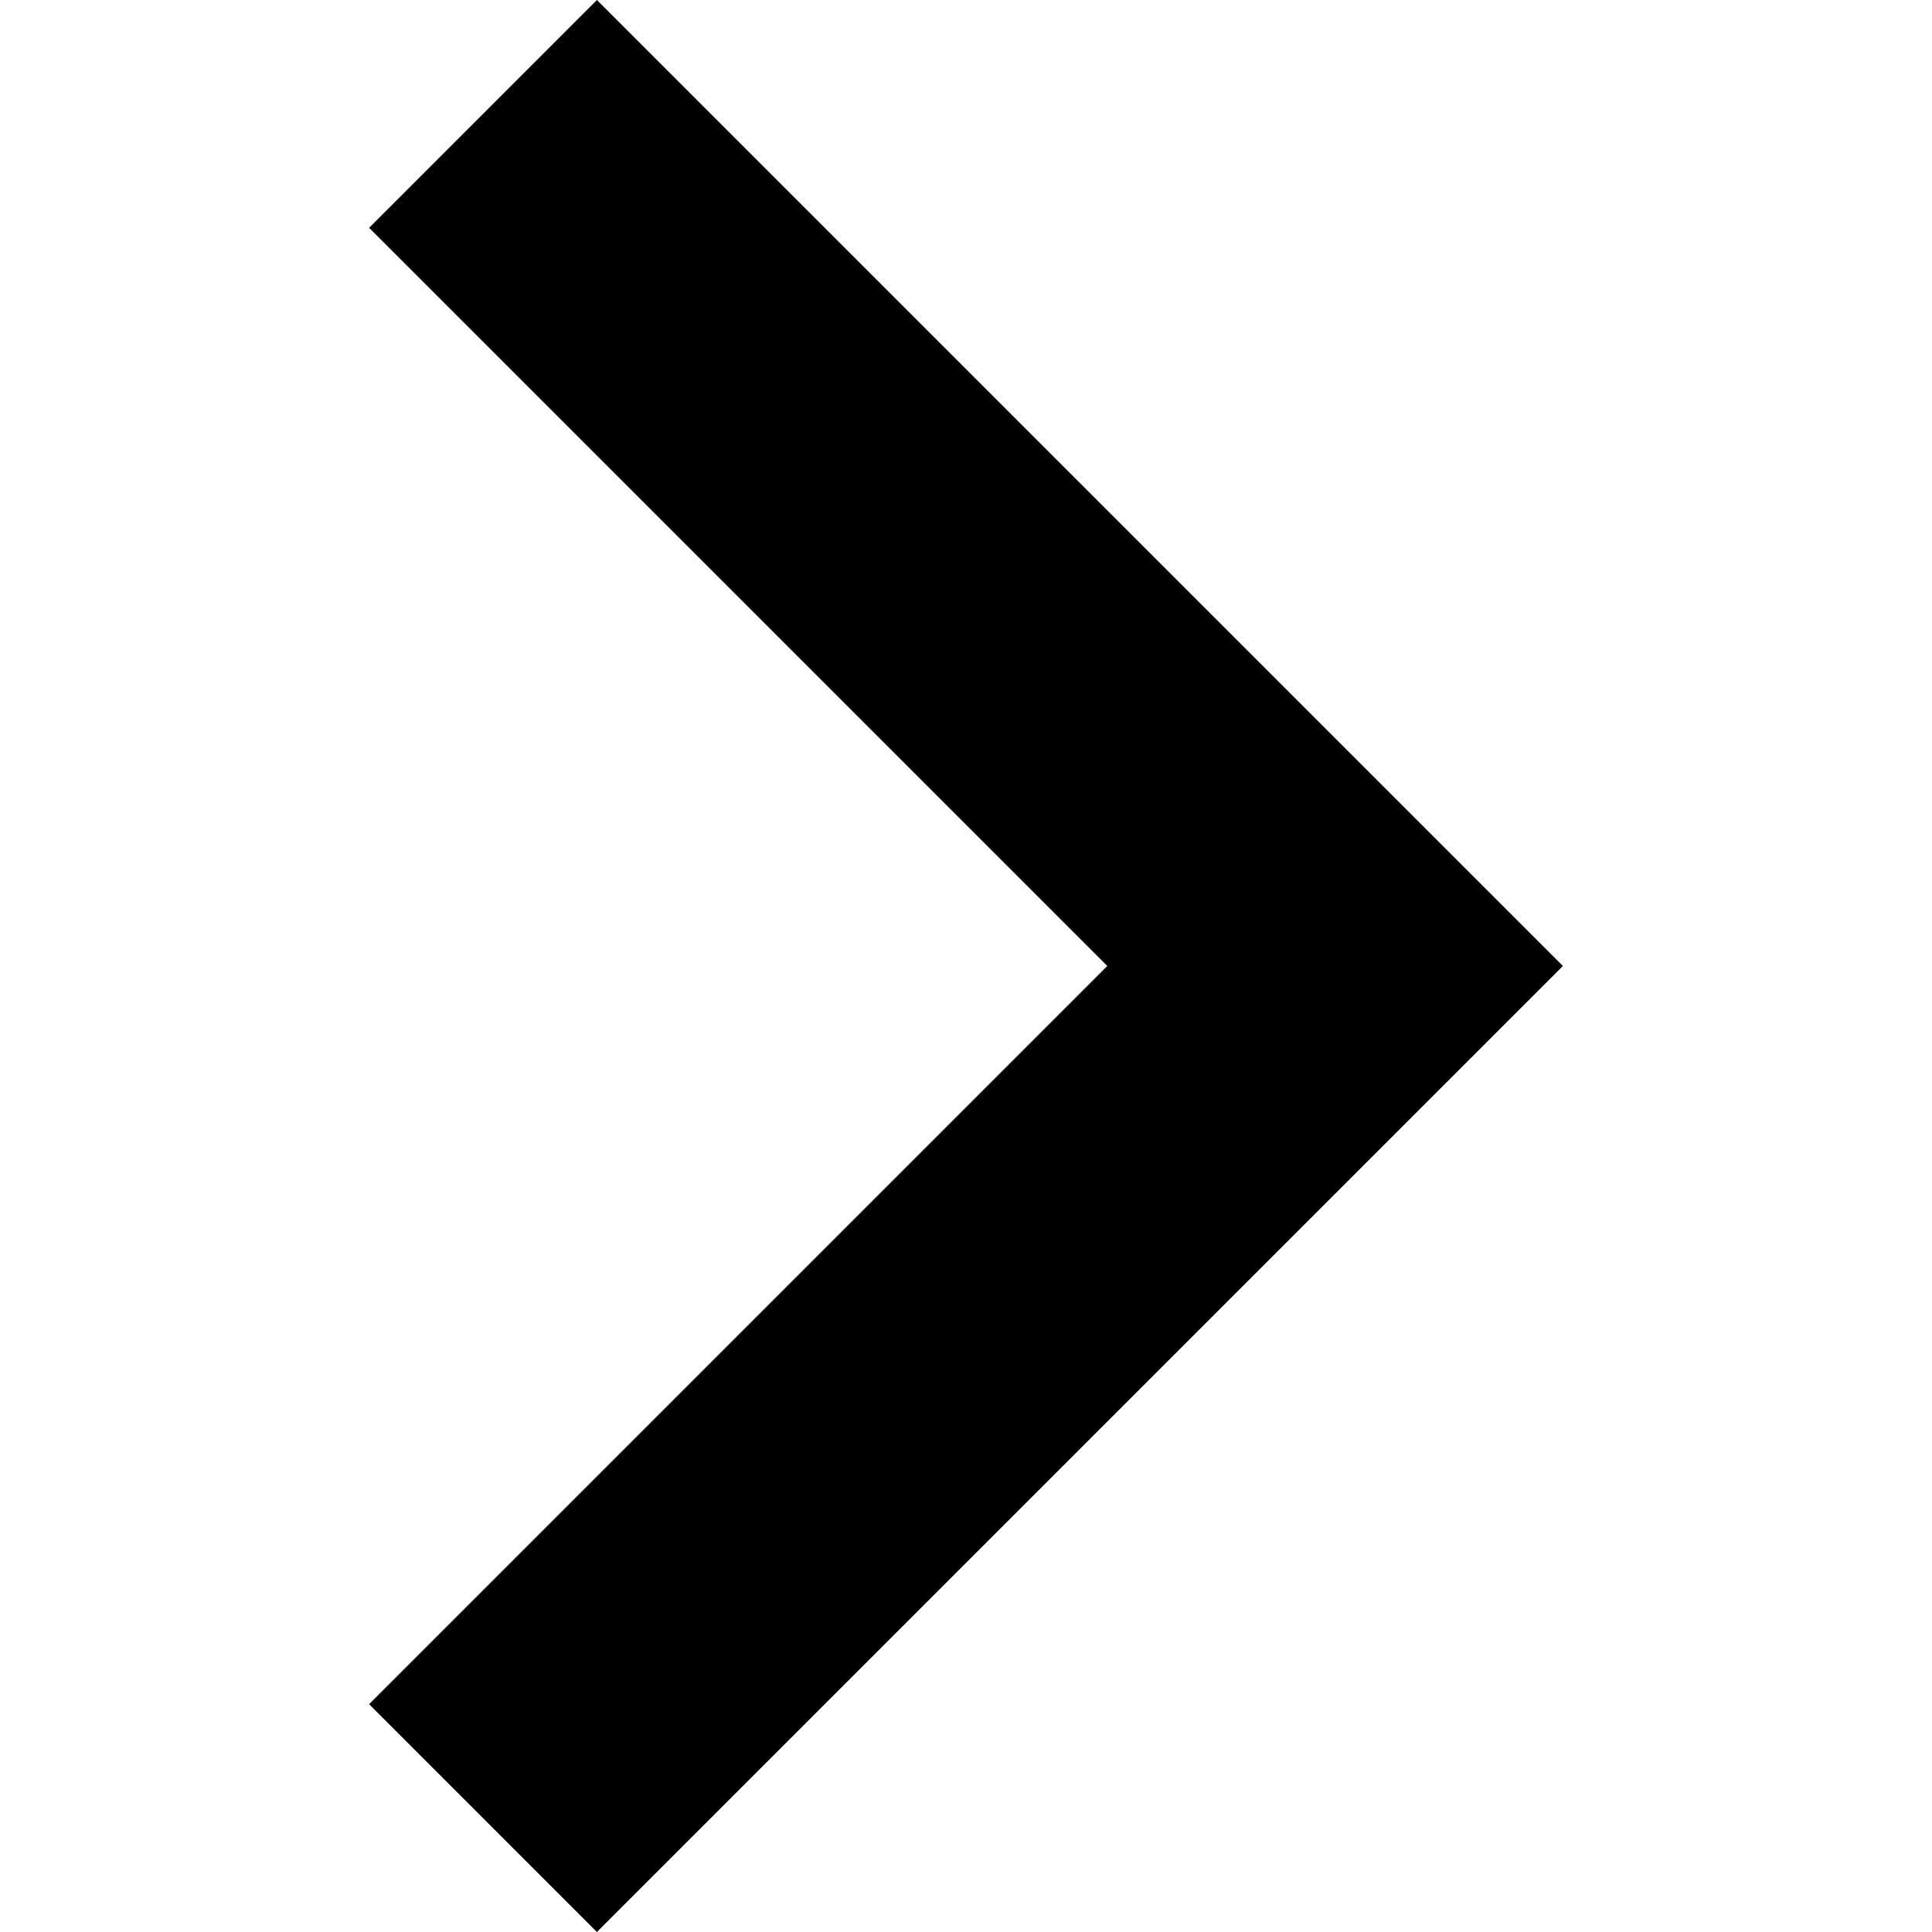
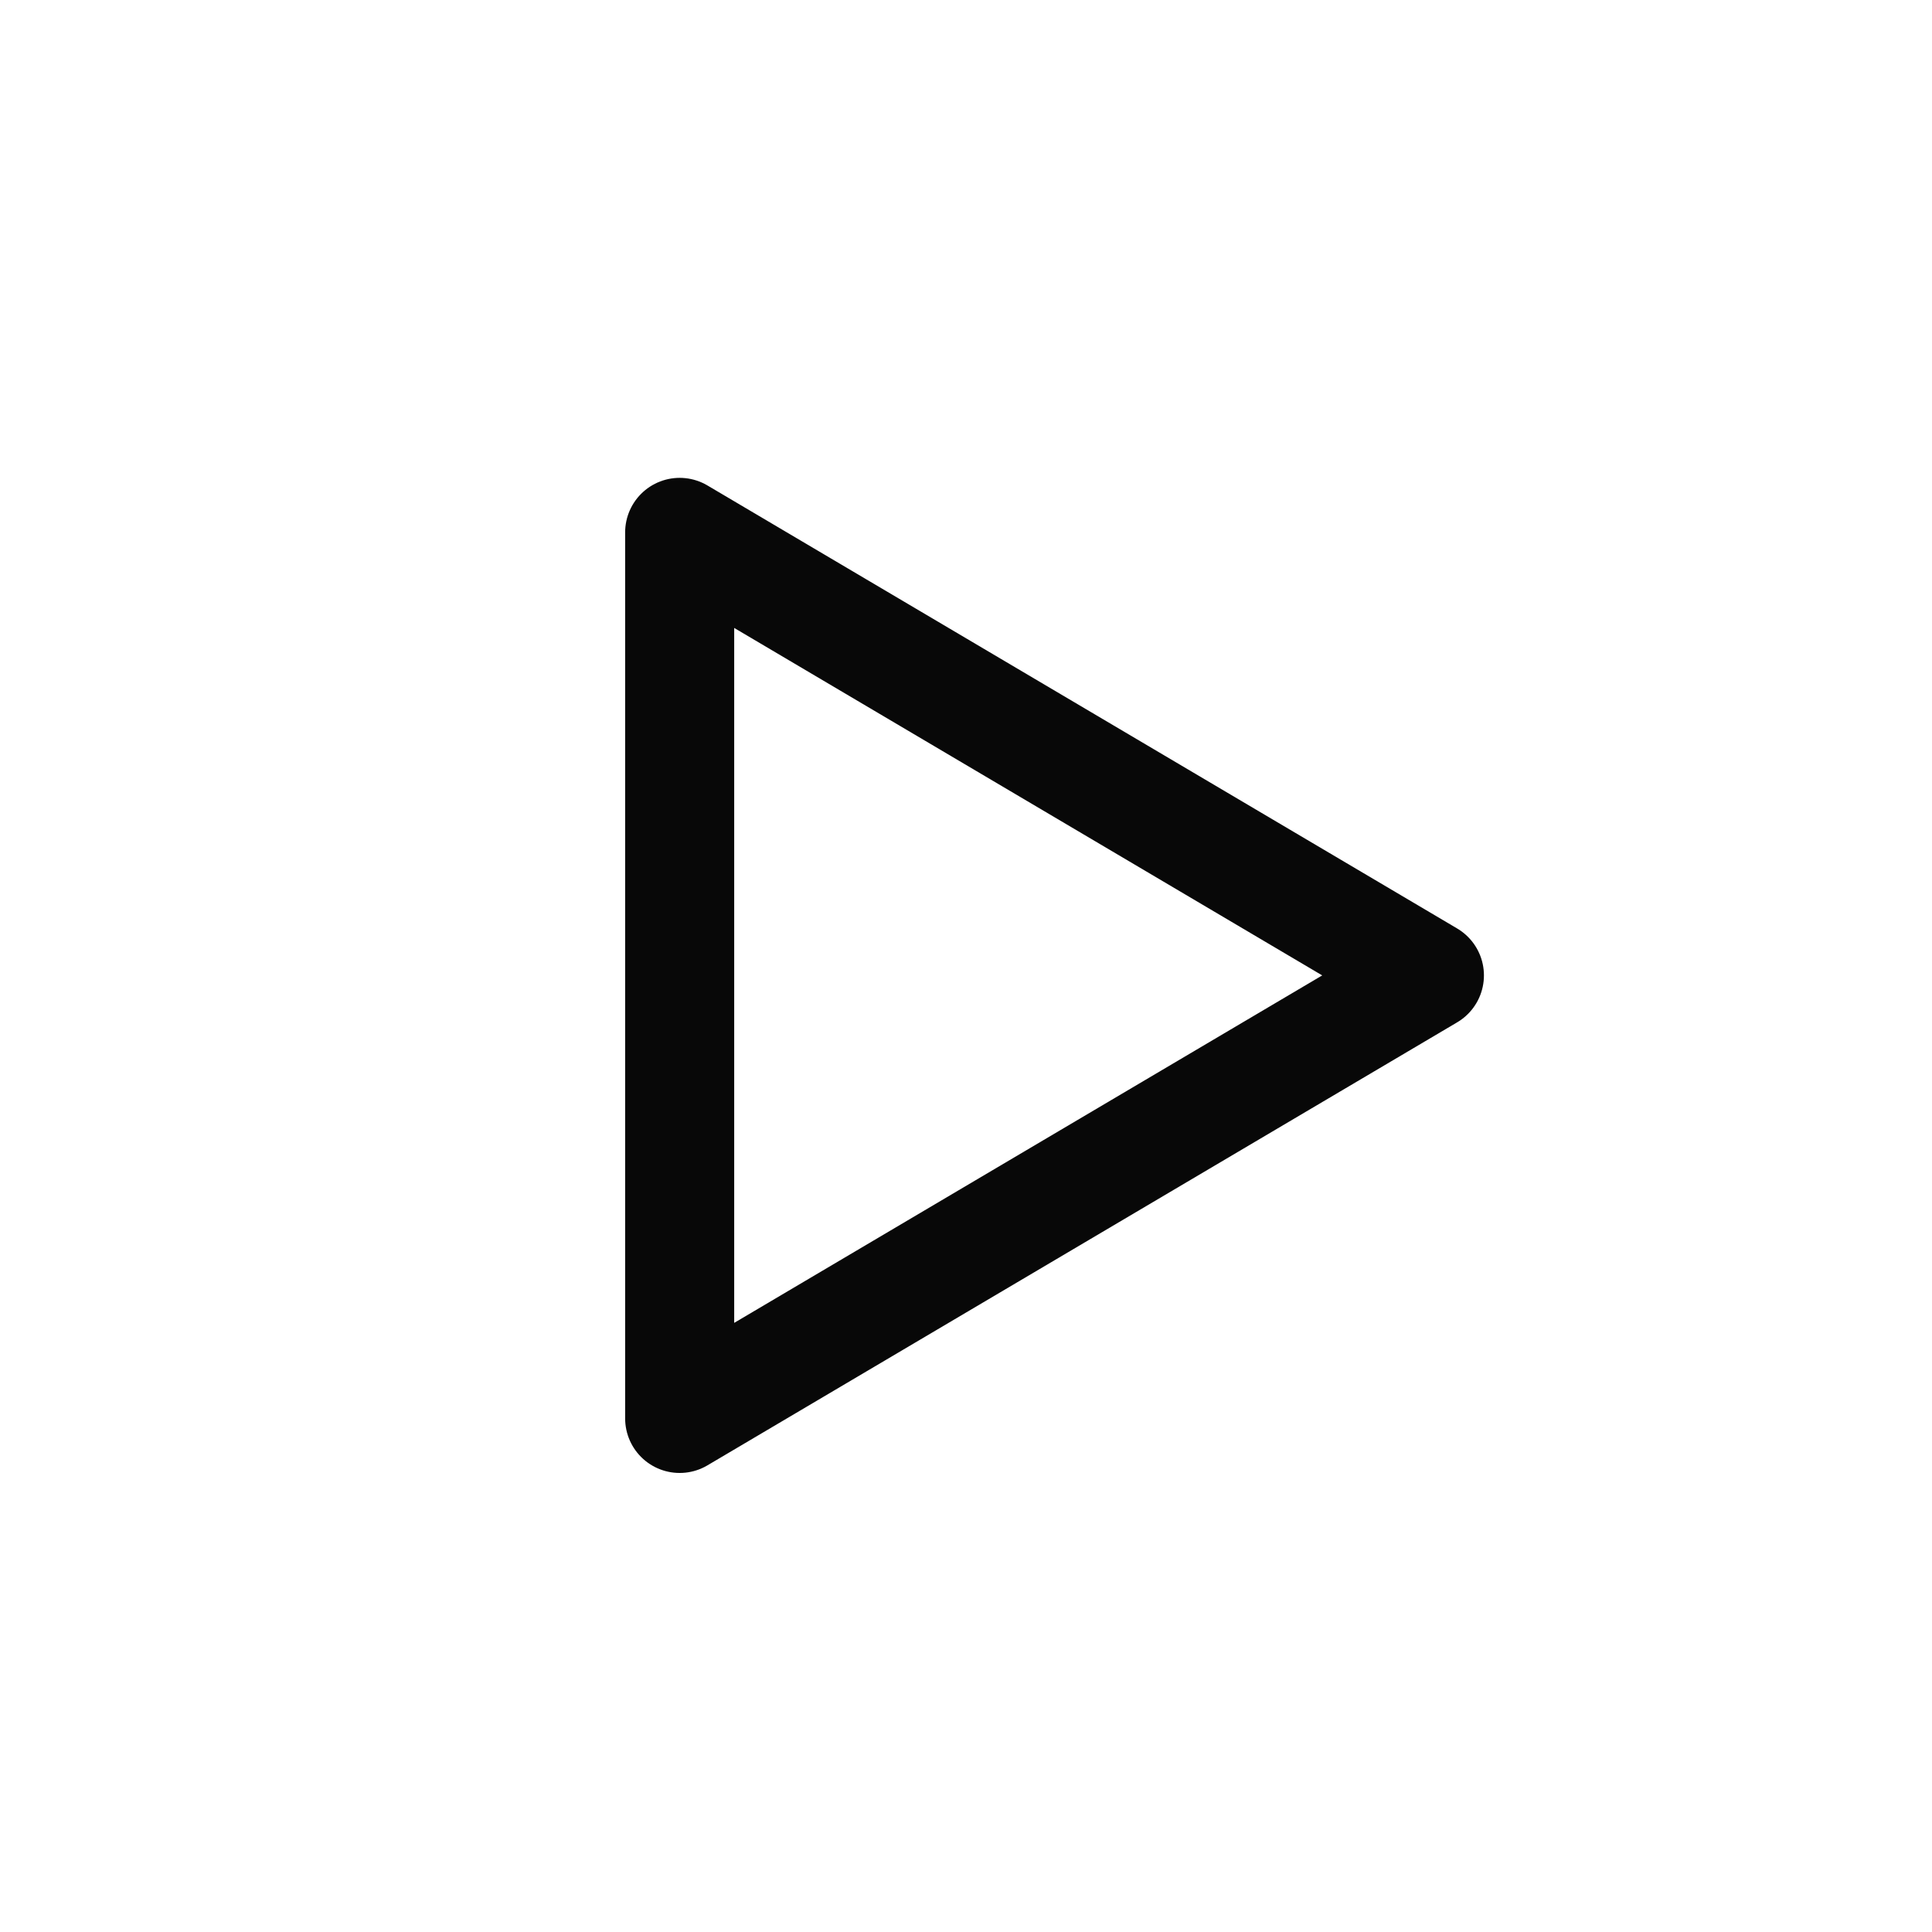
- <svg xmlns="http://www.w3.org/2000/svg" version="1.1" id="Capa_1" x="0px" y="0px" viewBox="0 0 256 256" style="enable-background:new 0 0 256 256;" xml:space="preserve">
-   <g>
-     <g>
-       <polygon points="79.093,0 48.907,30.187 146.72,128 48.907,225.813 79.093,256 207.093,128   " />
-     </g>
-   </g>
-   <g>
- </g>
-   <g>
- </g>
-   <g>
- </g>
-   <g>
- </g>
-   <g>
- </g>
-   <g>
- </g>
-   <g>
- </g>
-   <g>
- </g>
-   <g>
- </g>
-   <g>
- </g>
-   <g>
- </g>
-   <g>
- </g>
-   <g>
- </g>
-   <g>
- </g>
-   <g>
- </g>
+ <svg xmlns="http://www.w3.org/2000/svg" version="1.1" id="Calque_1" x="0px" y="0px" width="141.73px" height="141.73px" viewBox="0 0 141.73 141.73" enable-background="new 0 0 141.73 141.73" xml:space="preserve">
+   <polygon fill="none" stroke="#080808" stroke-width="8" stroke-linejoin="round" stroke-miterlimit="10" points="49.86,39.055   49.86,104.055 104.86,71.555 " />
</svg>
